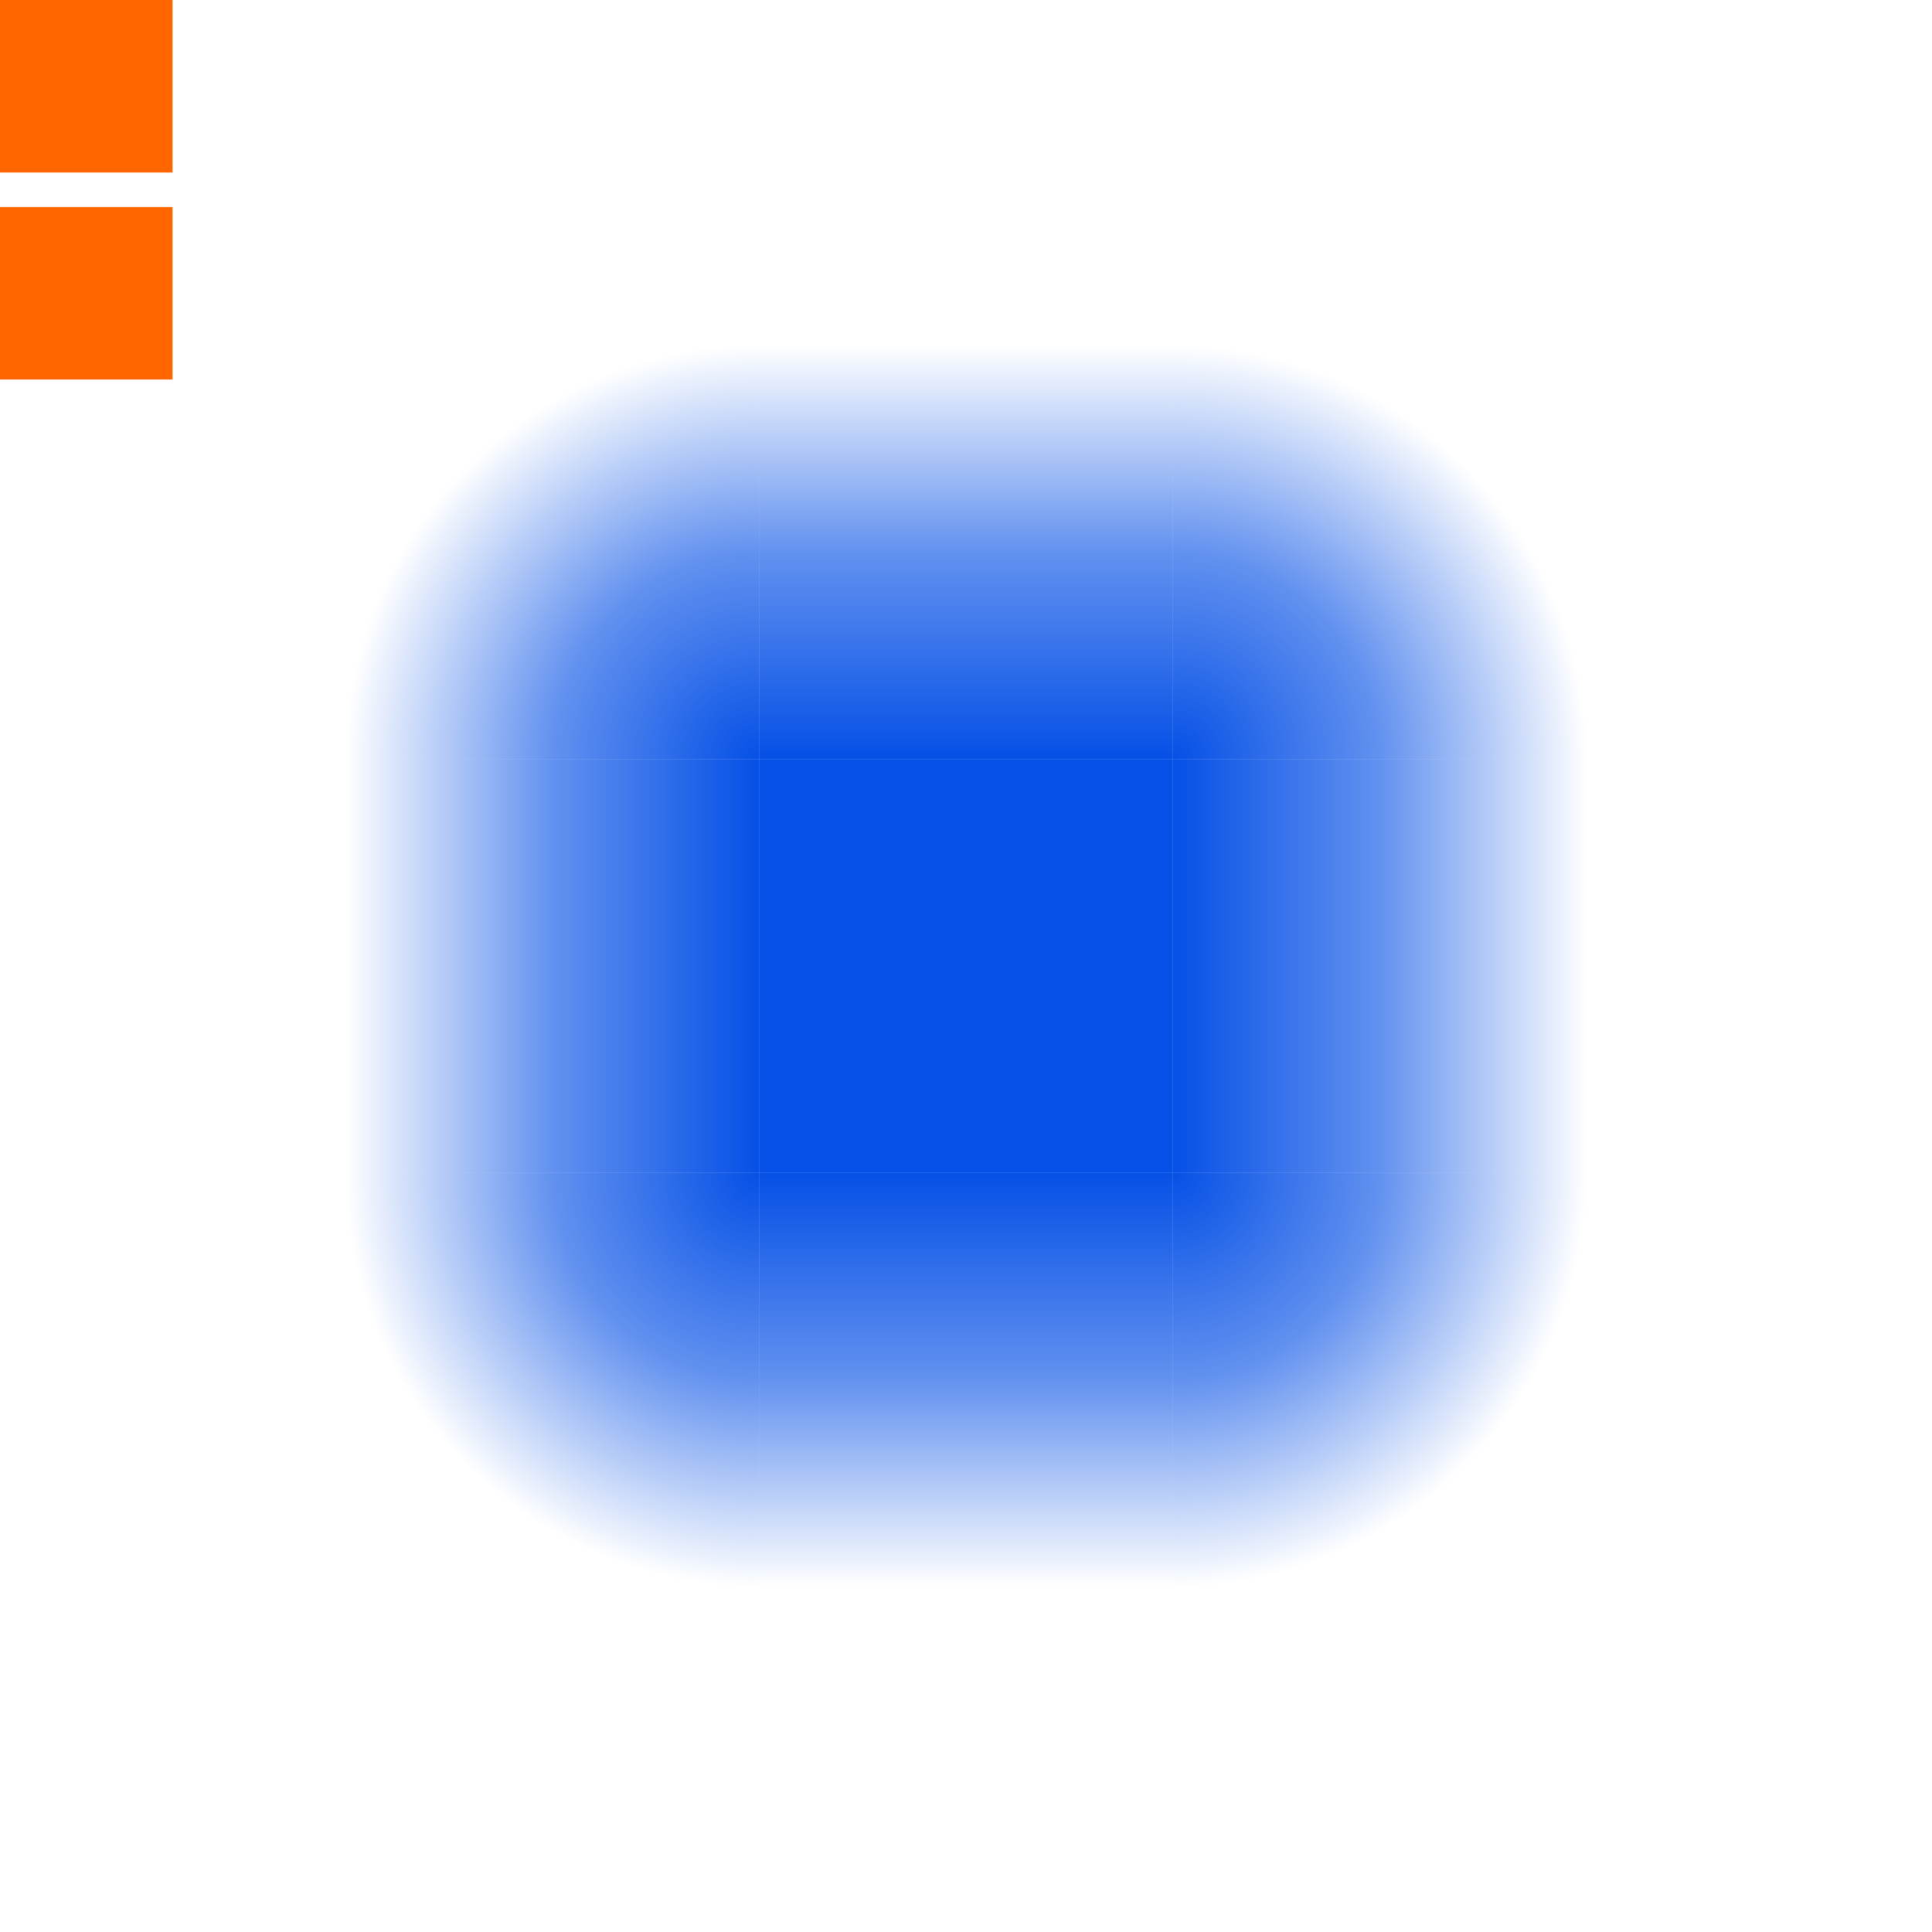
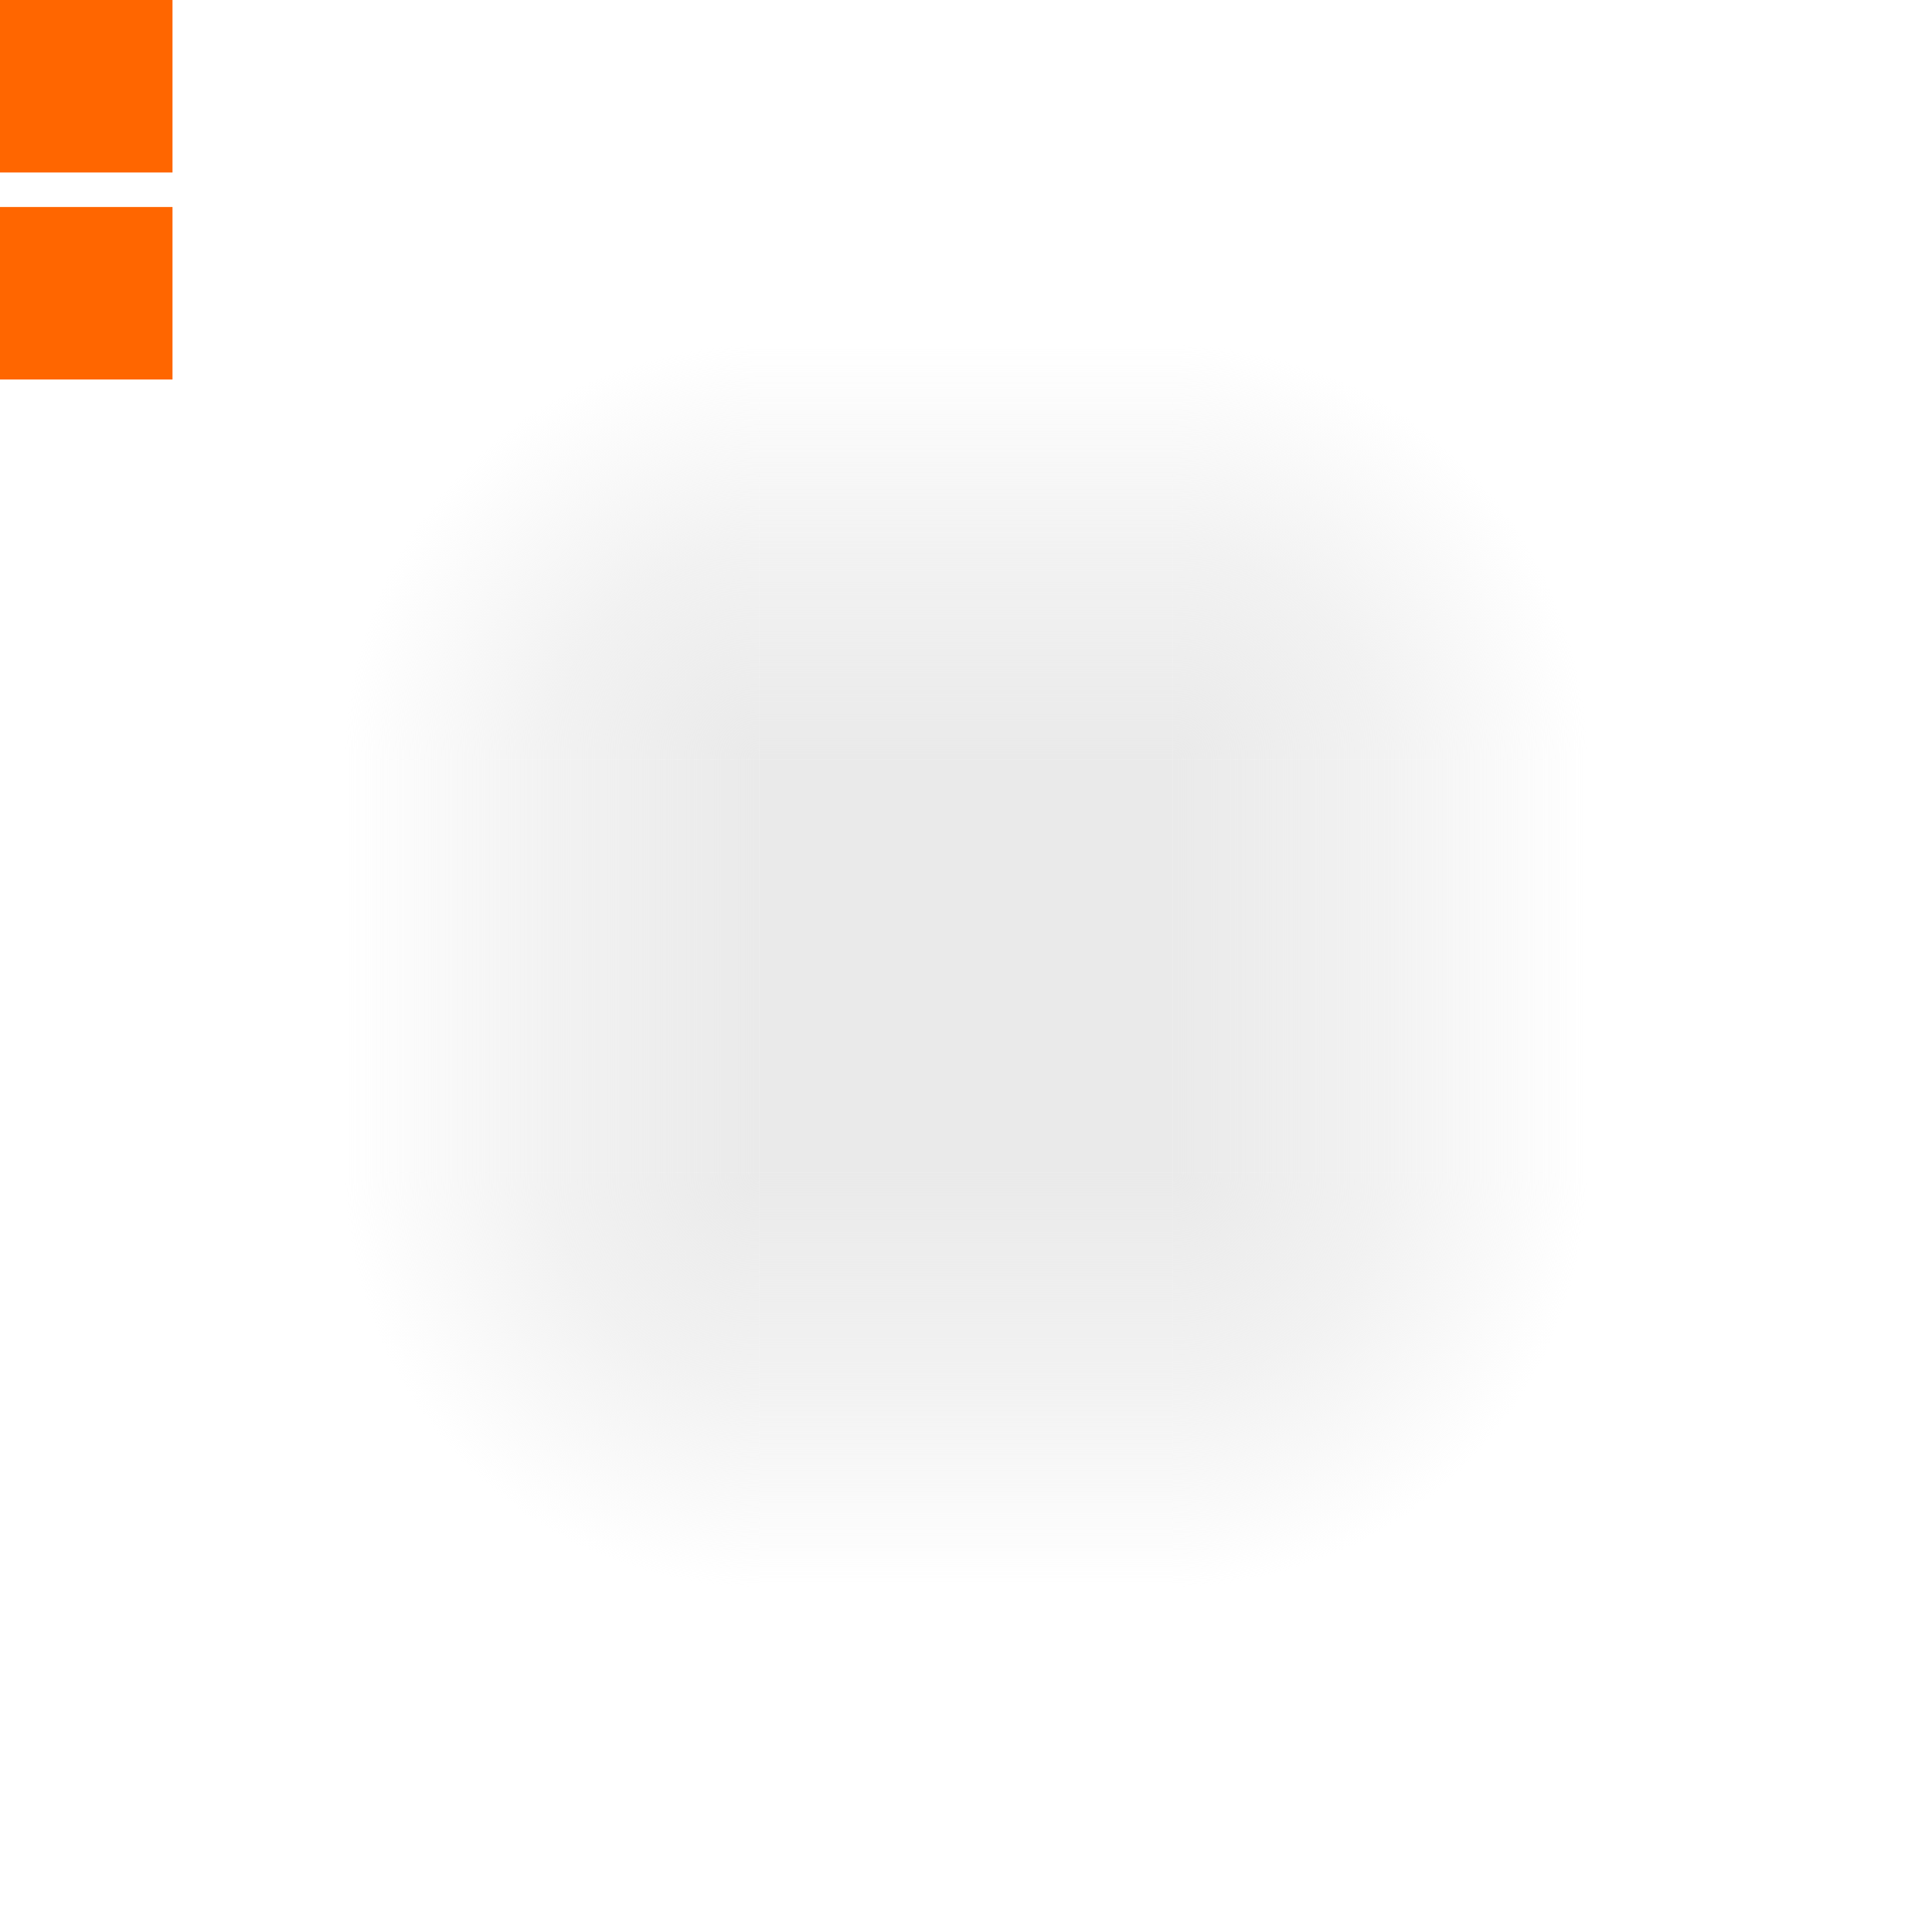
<svg xmlns="http://www.w3.org/2000/svg" xmlns:xlink="http://www.w3.org/1999/xlink" width="56" height="56" version="1.1" viewBox="0 0 56 56">
  <defs>
    <linearGradient id="a">
-       <stop class="ColorScheme-Highlight" stop-color="#0550e6" offset="0" />
-       <stop class="ColorScheme-Highlight" stop-color="#0550e6" stop-opacity=".627" offset=".5" />
-       <stop class="ColorScheme-Highlight" stop-color="#0550e6" stop-opacity="0" offset="1" />
+       <stop class="ColorScheme-Highlight" stop-color="#eaeaea" offset="0" />
+       <stop class="ColorScheme-Highlight" stop-color="#eaeaea" stop-opacity=".627" offset=".5" />
+       <stop class="ColorScheme-Highlight" stop-color="#eaeaea" stop-opacity="0" offset="1" />
    </linearGradient>
    <linearGradient id="i" x1="28" x2="28" y1="926.36" y2="914.36" gradientTransform="translate(0,-2.8217e-5)" gradientUnits="userSpaceOnUse" xlink:href="#a" />
    <linearGradient id="h" x1="28" x2="28" y1="926.36" y2="914.36" gradientTransform="translate(904.36,-960.36)" gradientUnits="userSpaceOnUse" xlink:href="#a" />
    <linearGradient id="f" x1="28" x2="28" y1="926.36" y2="914.36" gradientTransform="translate(0 -1864.7)" gradientUnits="userSpaceOnUse" xlink:href="#a" />
    <linearGradient id="g" x1="28" x2="28" y1="926.36" y2="914.36" gradientTransform="translate(-960.36,-904.36)" gradientUnits="userSpaceOnUse" xlink:href="#a" />
    <radialGradient id="e" cx="22" cy="22" r="6" gradientTransform="matrix(-7.6817e-8,-2,2,-7.6817e-8,-22,970.36)" gradientUnits="userSpaceOnUse" xlink:href="#a" />
    <radialGradient id="d" cx="22" cy="22" r="6" gradientTransform="matrix(7.6817e-8,-2,-2,-7.6817e-8,78,970.36)" gradientUnits="userSpaceOnUse" xlink:href="#a" />
    <radialGradient id="b" cx="22" cy="22" r="6" gradientTransform="matrix(7.6817e-8,2,-2,7.6817e-8,78,894.36)" gradientUnits="userSpaceOnUse" xlink:href="#a" />
    <radialGradient id="c" cx="22" cy="22" r="6" gradientTransform="matrix(-7.6817e-8,2,2,7.6817e-8,-22,894.36)" gradientUnits="userSpaceOnUse" xlink:href="#a" />
  </defs>
  <rect id="hint-glow-radius" y="2.6172e-6" width="5" height="5" fill="#f60" />
  <rect id="hint-tile-center" y="6" width="5" height="5" fill="#f60" />
  <g id="top" transform="translate(0 -904.36)">
    <rect x="22" y="914.36" width="12" height="12" rx="0" ry="0" fill="url(#i)" fill-rule="evenodd" />
    <rect x="22" y="914.36" width="12" height="12" fill="none" />
  </g>
  <g id="left" transform="translate(0 -904.36)">
    <rect x="10" y="926.36" width="12" height="12" fill="none" />
    <rect transform="rotate(-90)" x="-938.36" y="10" width="12" height="12" rx="0" ry="0" fill="url(#g)" fill-rule="evenodd" />
  </g>
  <g id="right" transform="translate(0 -904.36)">
    <rect transform="rotate(90)" x="926.36" y="-46" width="12" height="12" rx="0" ry="0" fill="url(#h)" fill-rule="evenodd" />
  </g>
  <g id="center" transform="translate(0 -904.36)">
    <rect x="22" y="926.36" width="12" height="12" fill="none" />
-     <rect x="22" y="926.36" width="12" height="12" fill="#0550e6" fill-rule="evenodd" />
+     <rect x="22" y="926.36" width="12" height="12" fill="#eaeaea" fill-rule="evenodd" />
  </g>
  <g id="bottom" transform="translate(0 -904.36)">
    <rect x="22" y="938.36" width="12" height="12" fill="none" />
    <rect transform="scale(1,-1)" x="22" y="-950.36" width="12" height="12" rx="0" ry="0" fill="url(#f)" fill-rule="evenodd" />
  </g>
  <g id="bottomright" transform="translate(0 -904.36)">
    <rect x="34" y="938.36" width="12" height="12" fill="none" />
    <path d="m34 950.36a12 12 0 0 0 12-12h-12z" fill="url(#b)" fill-rule="evenodd" />
  </g>
  <g id="topright" transform="translate(0 -904.36)">
    <rect x="34" y="914.36" width="12" height="12" fill="none" />
    <path d="m34 914.36a12 12 0 0 1 12 12h-12z" fill="url(#d)" fill-rule="evenodd" />
  </g>
  <g id="bottomleft" transform="translate(0 -904.36)">
    <rect x="10" y="938.36" width="12" height="12" fill="none" />
    <path d="m22 950.36a12 12 0 0 1-12-12h12z" fill="url(#c)" fill-rule="evenodd" />
  </g>
  <g id="topleft" transform="translate(0 -904.36)">
    <rect x="10" y="914.36" width="12" height="12" fill="none" />
    <path d="m22 914.36a12 12 0 0 0-12 12h12z" fill="url(#e)" fill-rule="evenodd" />
  </g>
</svg>
